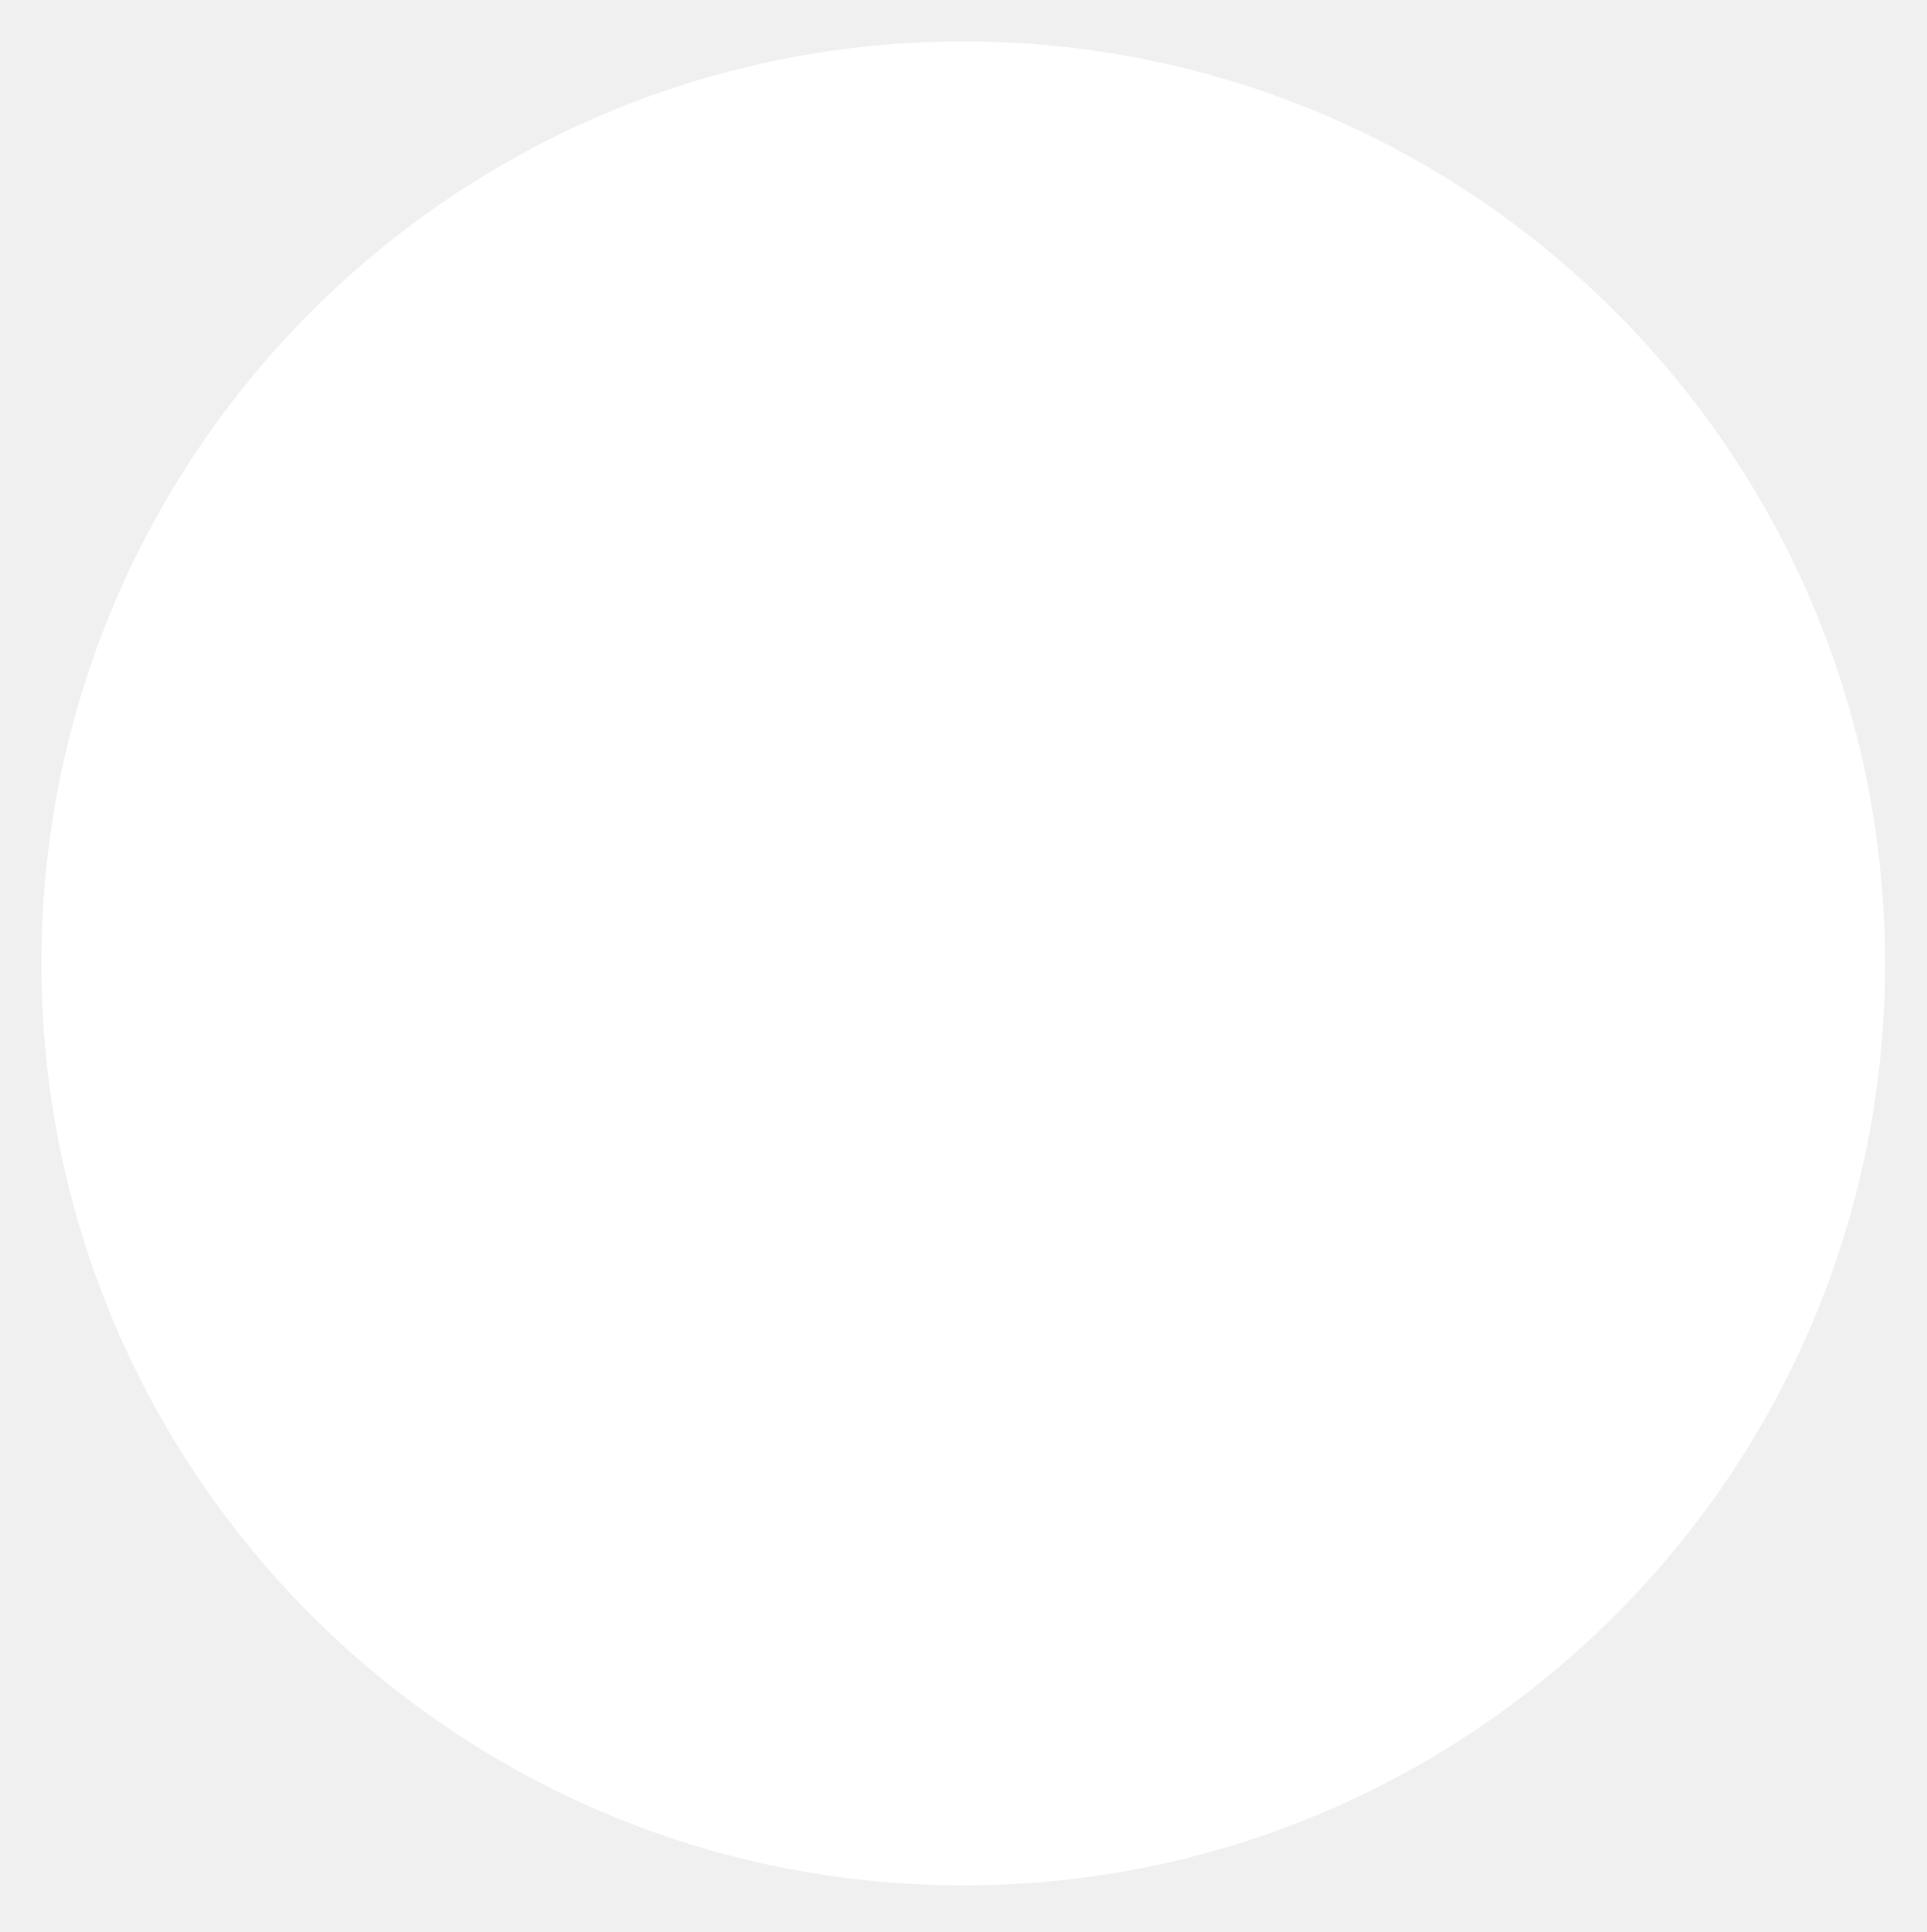
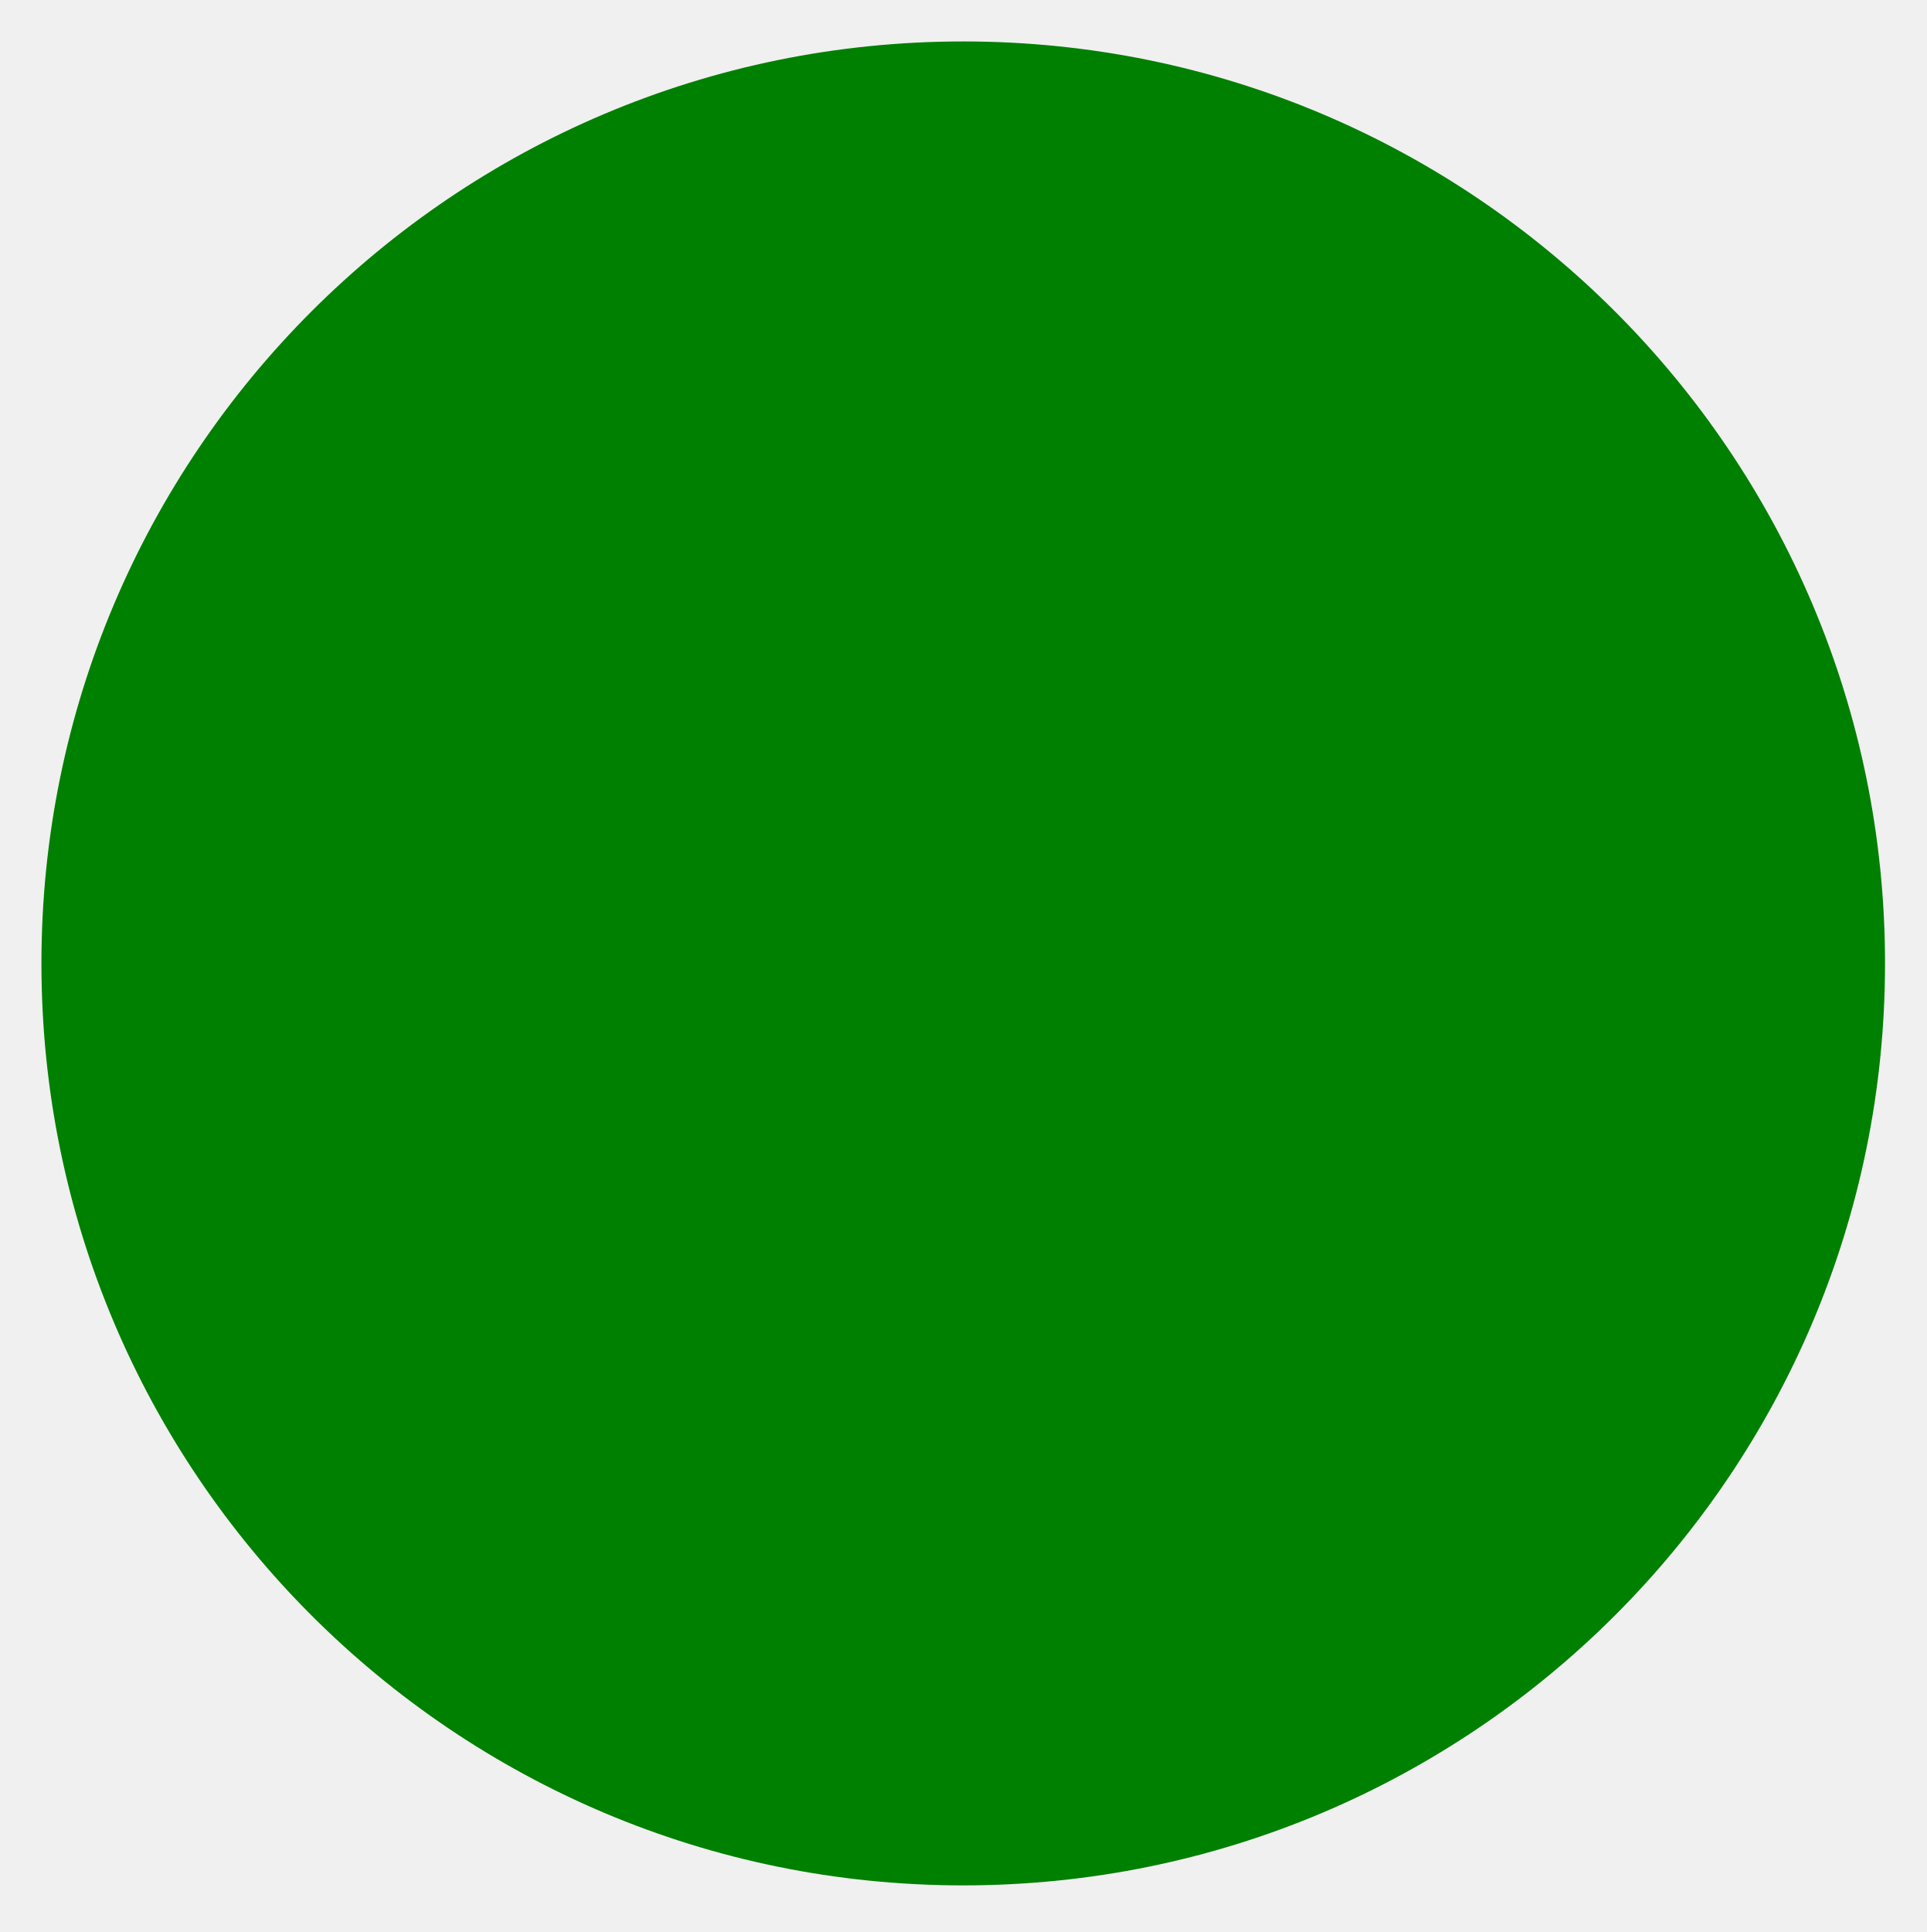
<svg xmlns="http://www.w3.org/2000/svg" version="1.1" id="Layer_1" x="0px" y="0px" viewBox="0 0 186 186.5" style="enable-background:new 0 0 186 186.5;" xml:space="preserve">
  <style type="text/css">
	.st0{fill-rule:evenodd;clip-rule:evenodd;fill:#FFFFFF;}
</style>
  <g>
-     <circle class="st0" cx="93" cy="93" r="89" />
+     <circle cx="93" cy="93" r="89" fill="green" />
  </g>
</svg>
